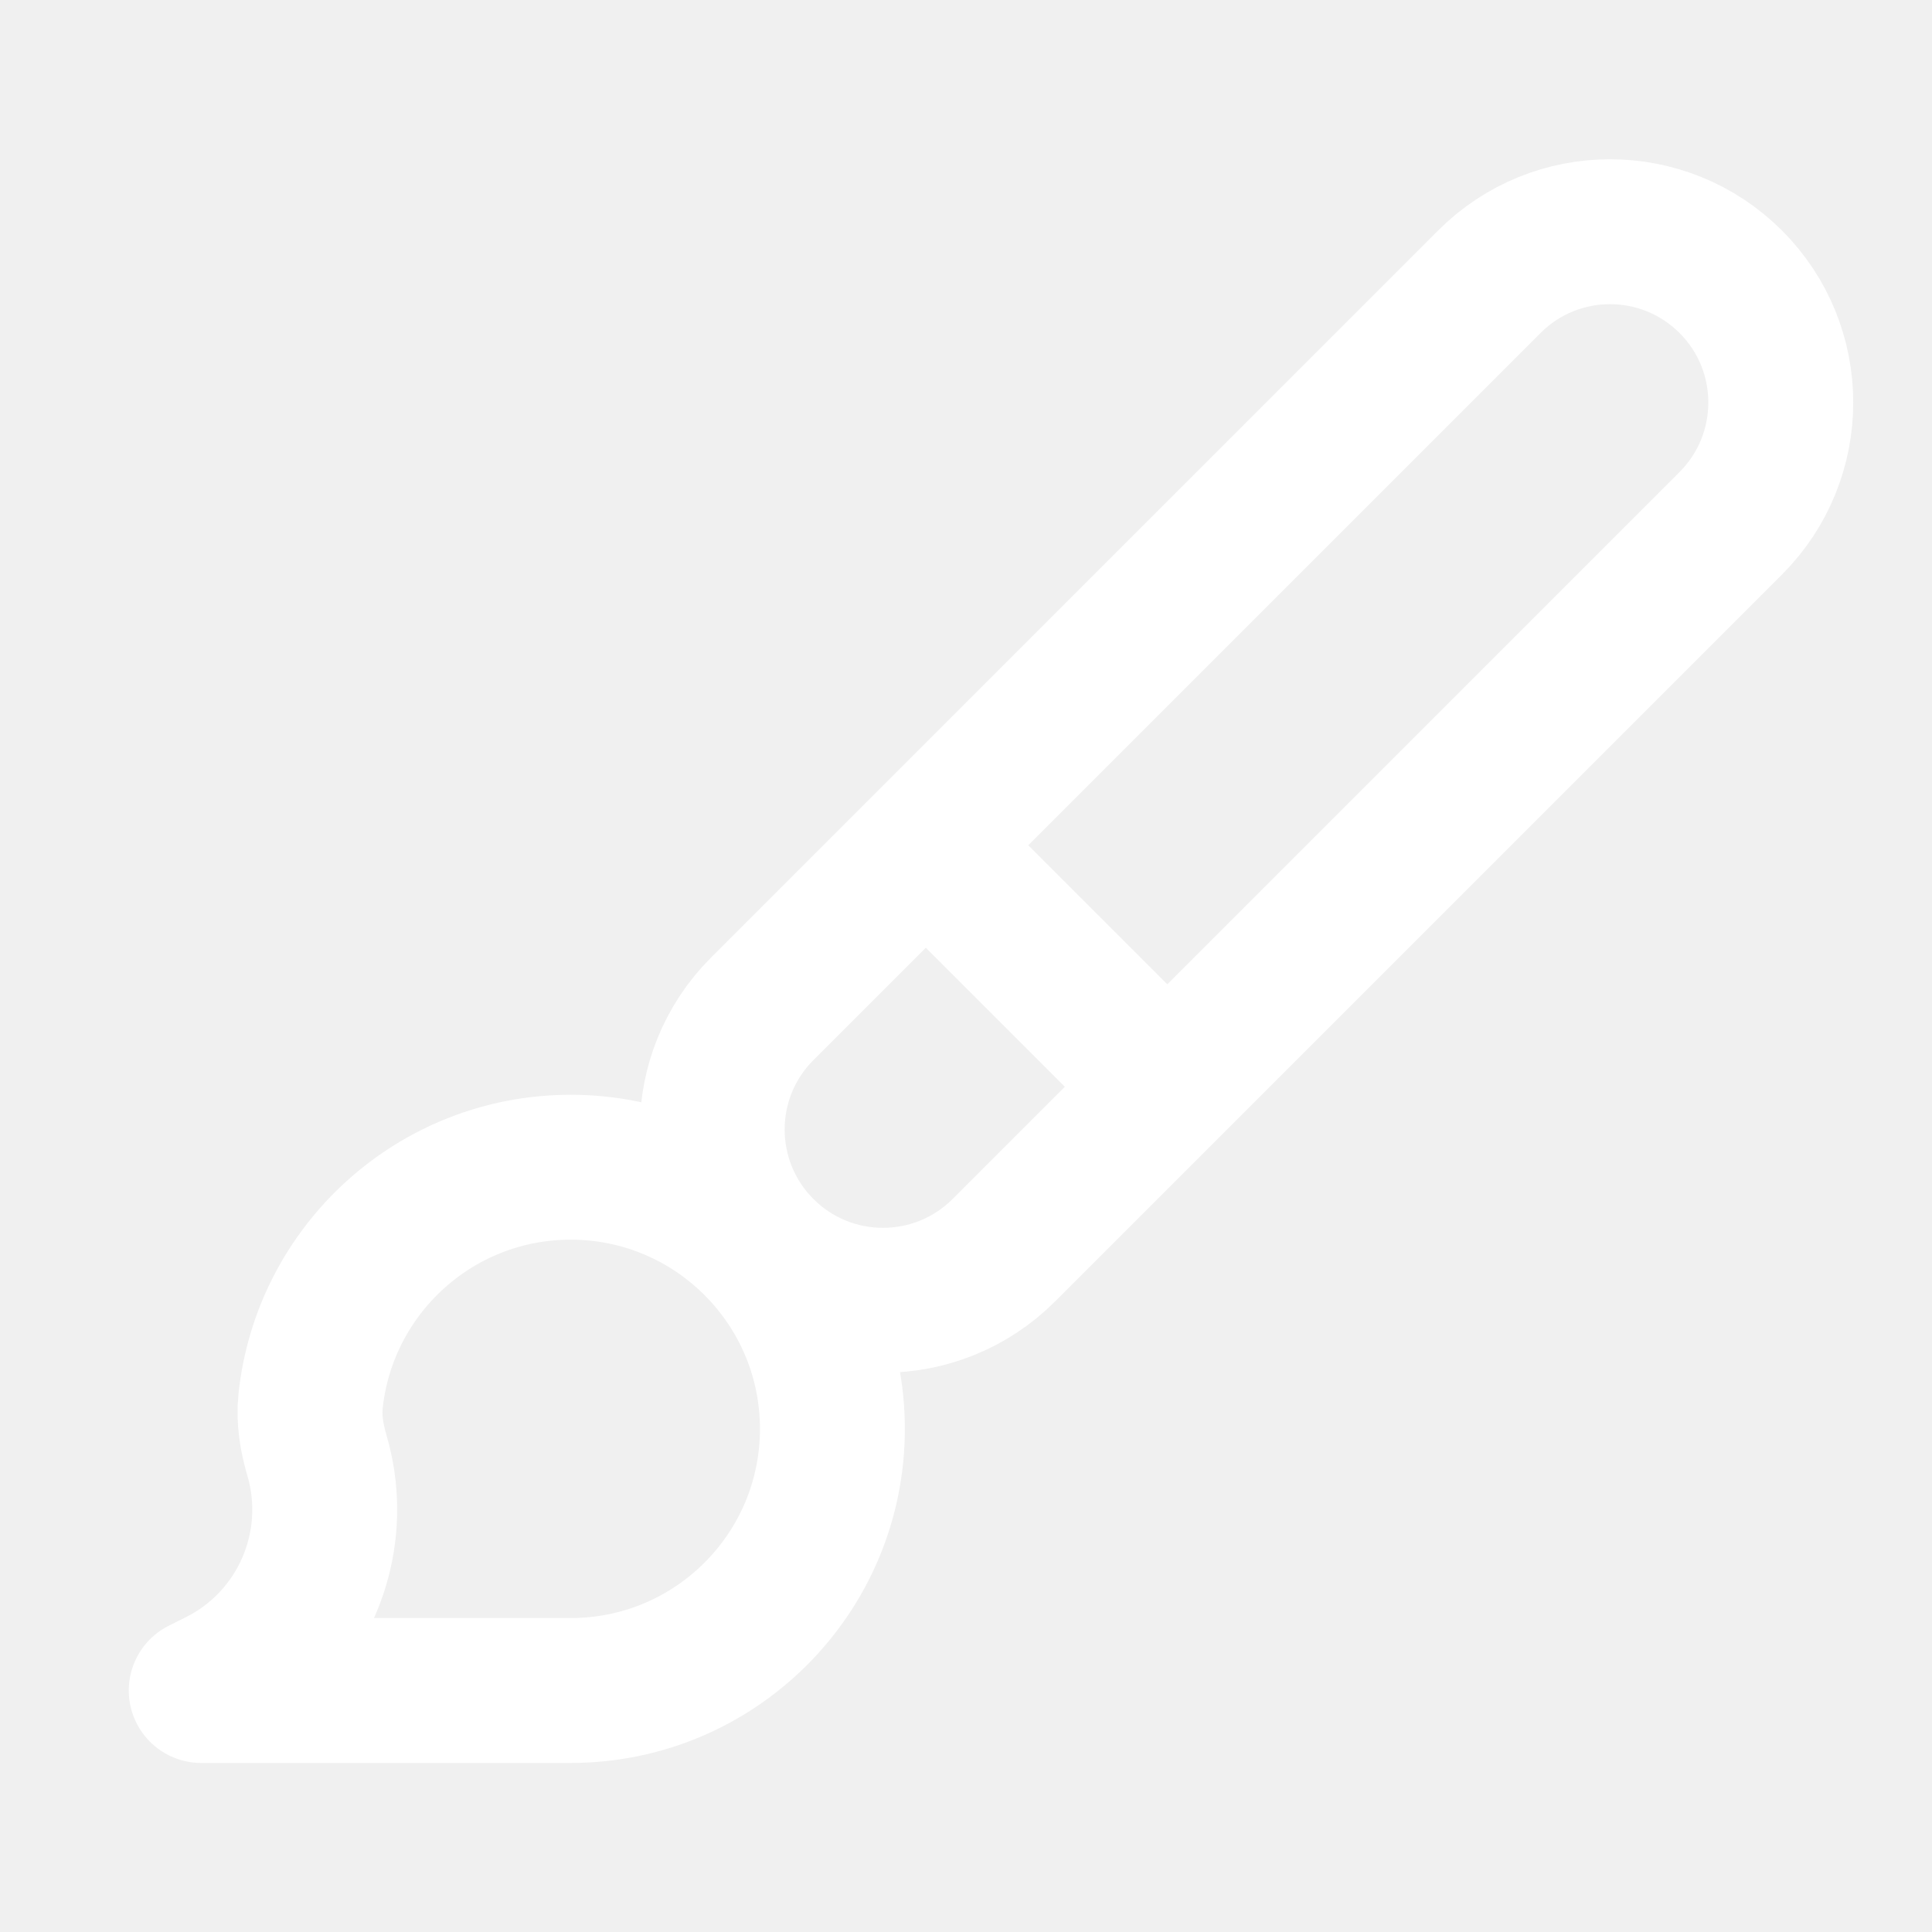
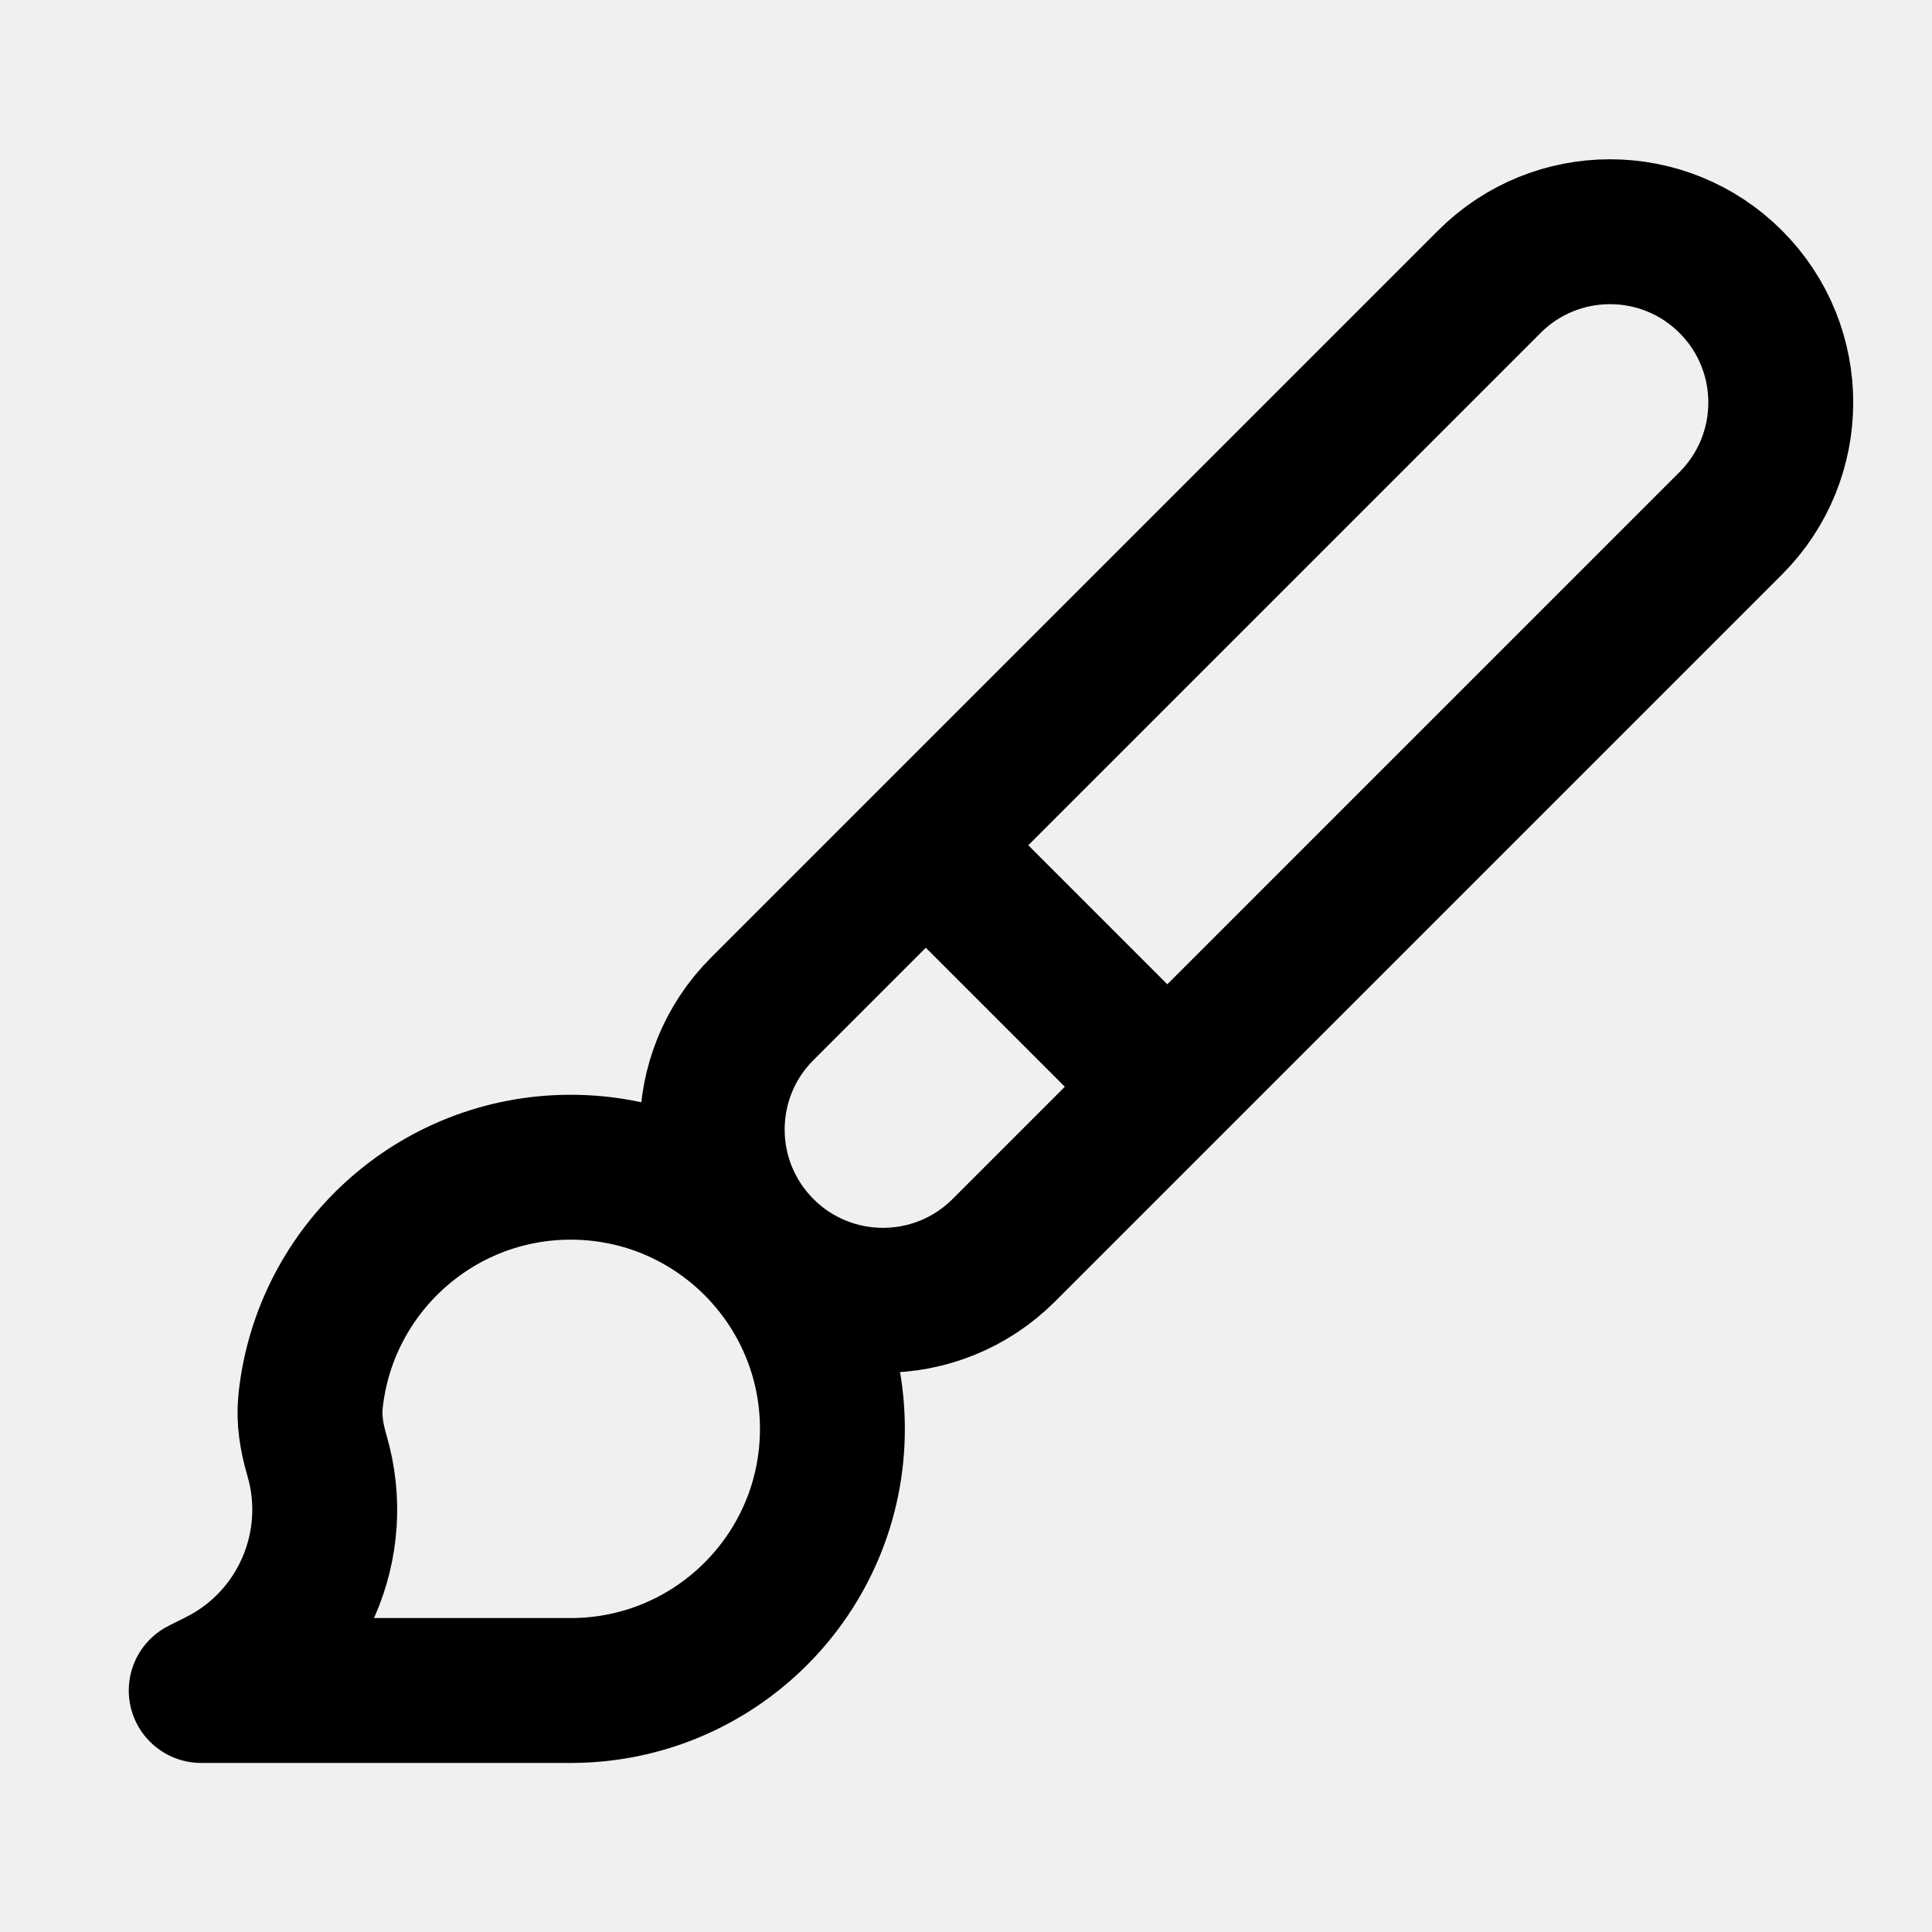
<svg xmlns="http://www.w3.org/2000/svg" width="20" height="20" viewBox="0 0 20 20" fill="none">
  <g id="Brush">
-     <path id="Vector" d="M9.584 8.75L12.084 11.25M17.917 5.417L10.391 12.943C9.7 13.633 8.581 13.633 7.891 12.943C7.2 12.252 7.2 11.133 7.891 10.443L15.417 2.917C16.107 2.226 17.226 2.226 17.917 2.917C18.607 3.607 18.607 4.726 17.917 5.417ZM8.617 14.792C8.617 16.287 7.404 17.5 5.908 17.5H2.083L2.259 17.412C3.122 16.981 3.552 15.993 3.281 15.067C3.227 14.884 3.195 14.695 3.215 14.505C3.358 13.144 4.509 12.083 5.908 12.083C7.404 12.083 8.617 13.296 8.617 14.792Z" stroke="white" stroke-width="1.5" stroke-linecap="round" stroke-linejoin="round" />
+     <path id="Vector" d="M9.584 8.75L12.084 11.25M17.917 5.417L10.391 12.943C9.7 13.633 8.581 13.633 7.891 12.943C7.2 12.252 7.2 11.133 7.891 10.443L15.417 2.917C16.107 2.226 17.226 2.226 17.917 2.917C18.607 3.607 18.607 4.726 17.917 5.417ZM8.617 14.792C8.617 16.287 7.404 17.5 5.908 17.5H2.083L2.259 17.412C3.122 16.981 3.552 15.993 3.281 15.067C3.227 14.884 3.195 14.695 3.215 14.505C3.358 13.144 4.509 12.083 5.908 12.083C7.404 12.083 8.617 13.296 8.617 14.792Z" stroke="currentColor" stroke-width="1.5" stroke-linecap="round" stroke-linejoin="round" />
  </g>
</svg>
